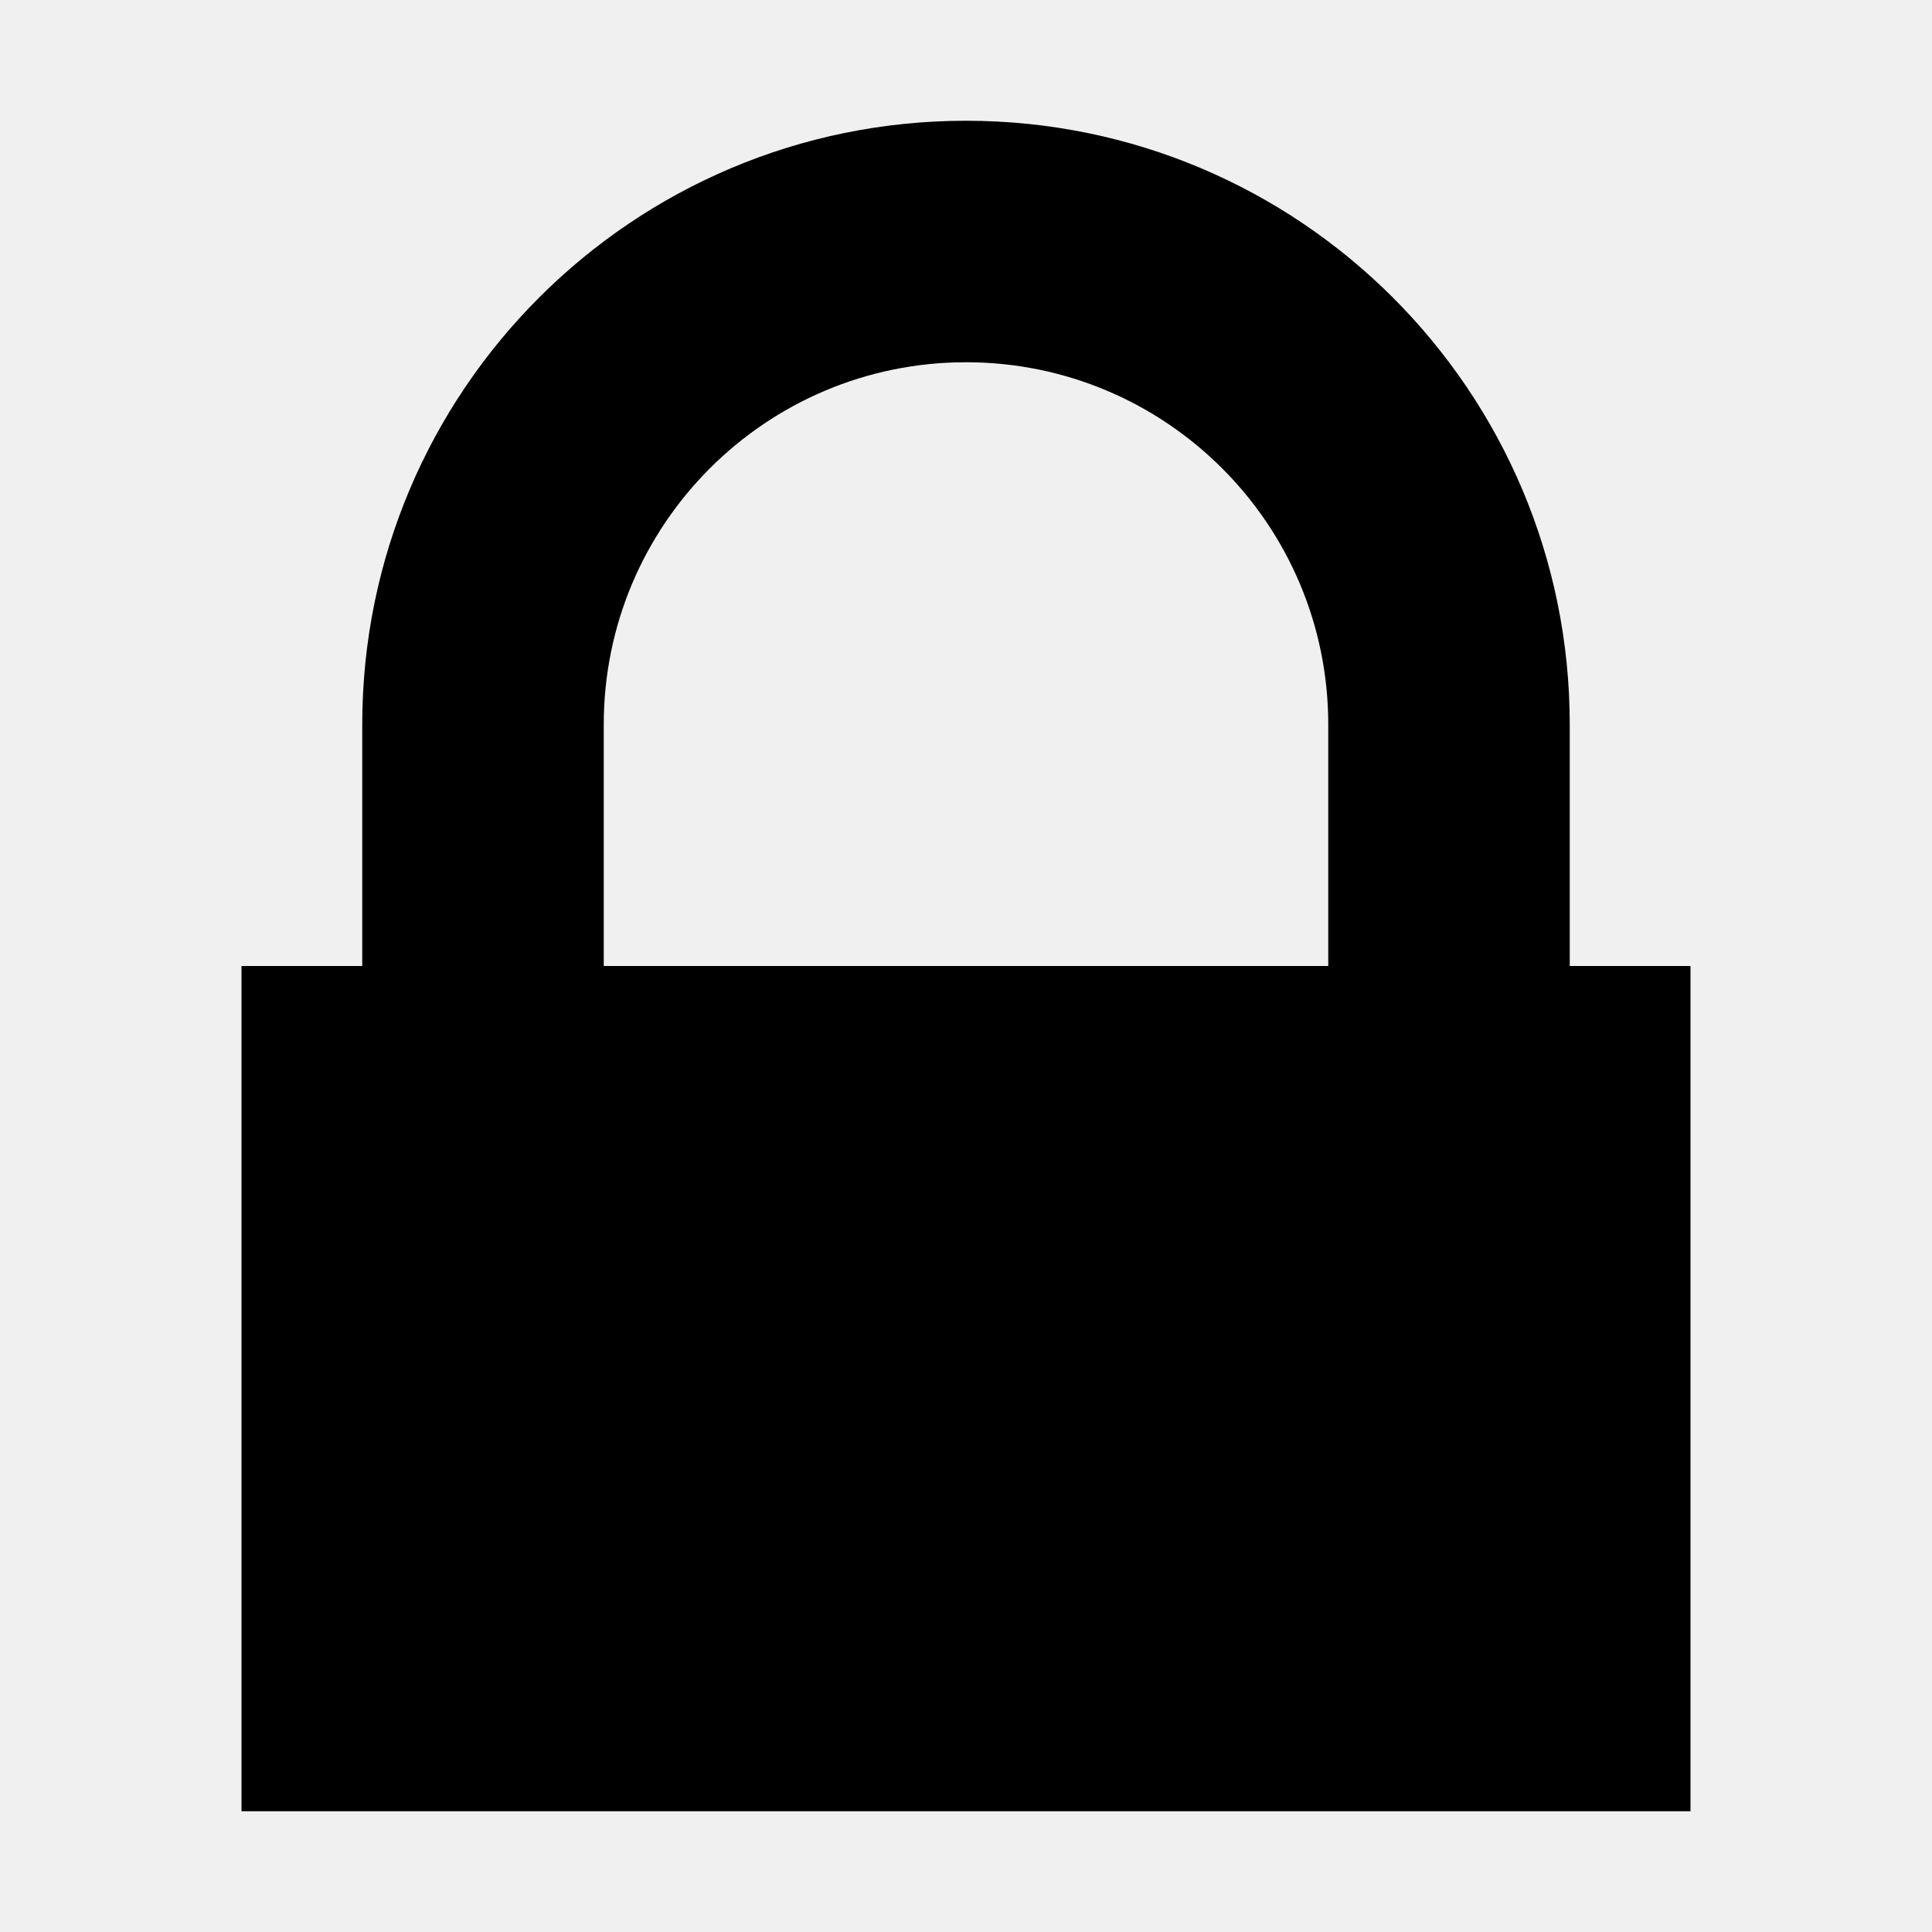
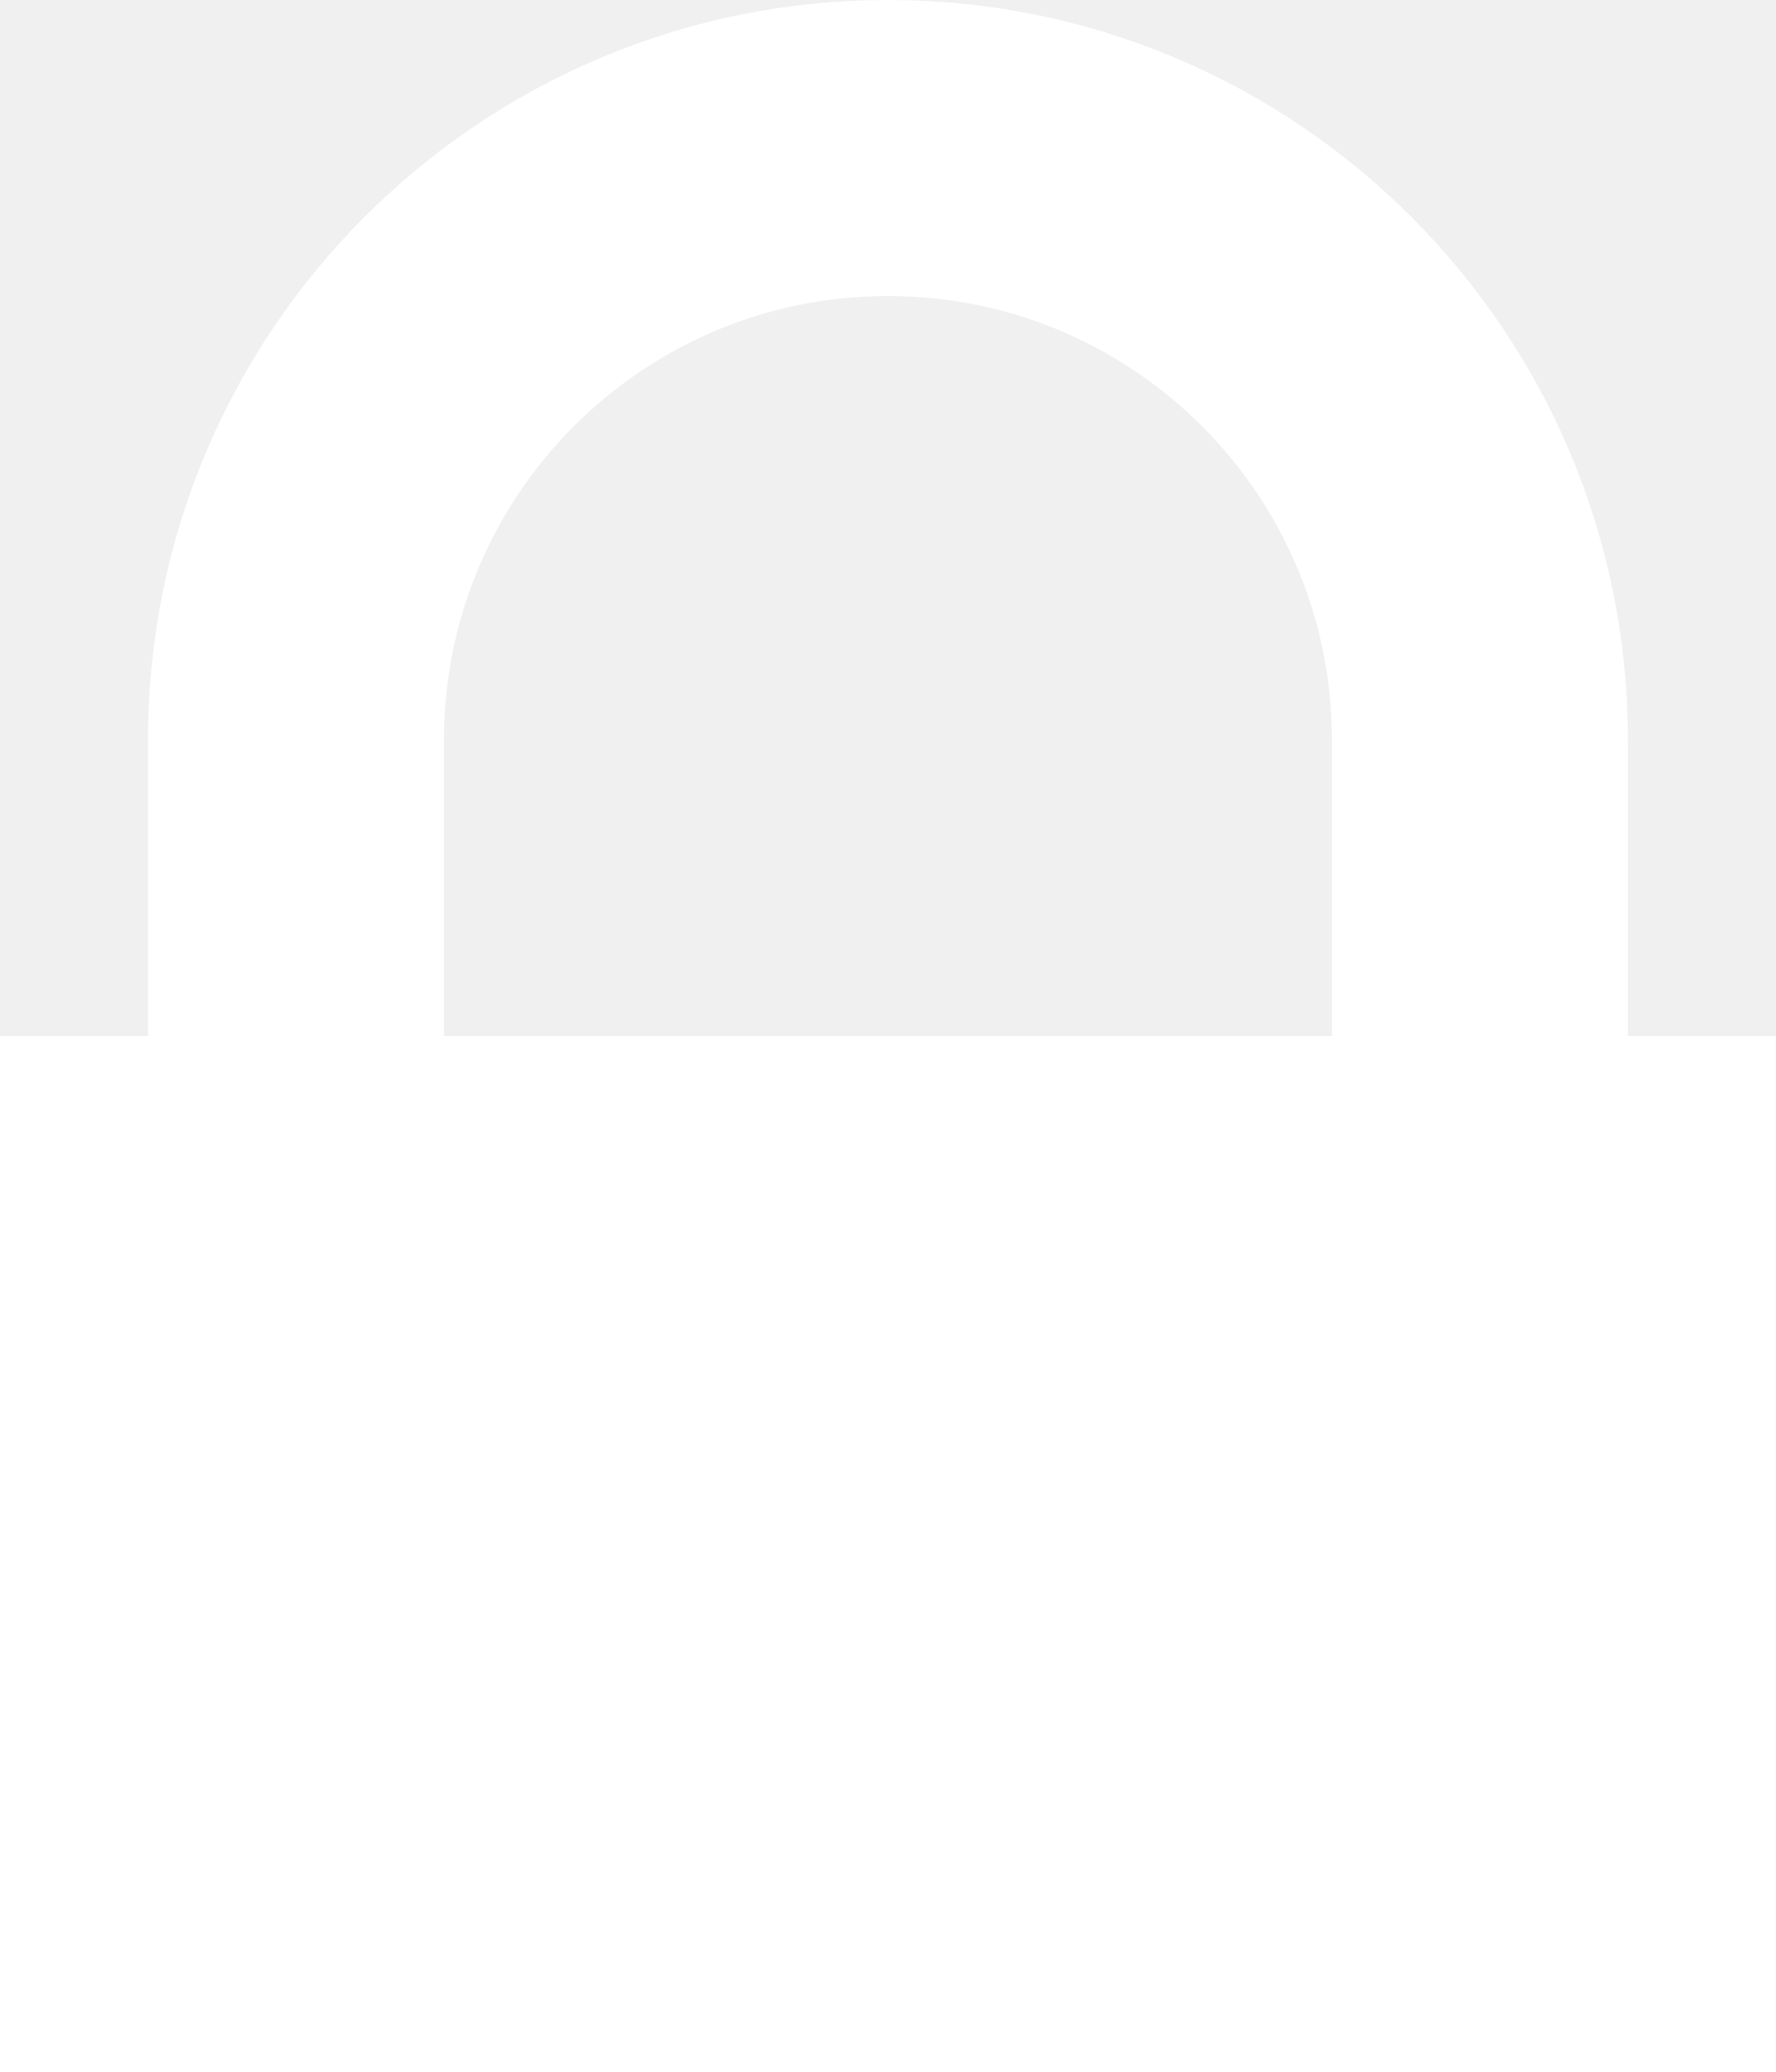
- <svg xmlns="http://www.w3.org/2000/svg" height="32" id="lock" viewBox="0 0 32 32" width="32">
-   <path d="M22 16 L22 12 A6 6 0 0 0 10 12 L10 16 z M4 16 L6 16 L6 12 A10 10 0 0 1 26 12 L26 16 L28 16 L28 30 L4 30 z" />
+ <svg xmlns="http://www.w3.org/2000/svg" id="lock" viewBox="0 0 24 28">
+   <defs>
+     <style>.cls-1{fill:#fff;}</style>
+   </defs>
+   <path class="cls-1" d="M22,16V12a6,6,0,0,0-12,0v4ZM4,16H6V12a10,10,0,0,1,20,0v4h2V30H4Z" transform="translate(-4 -2)" />
</svg>
